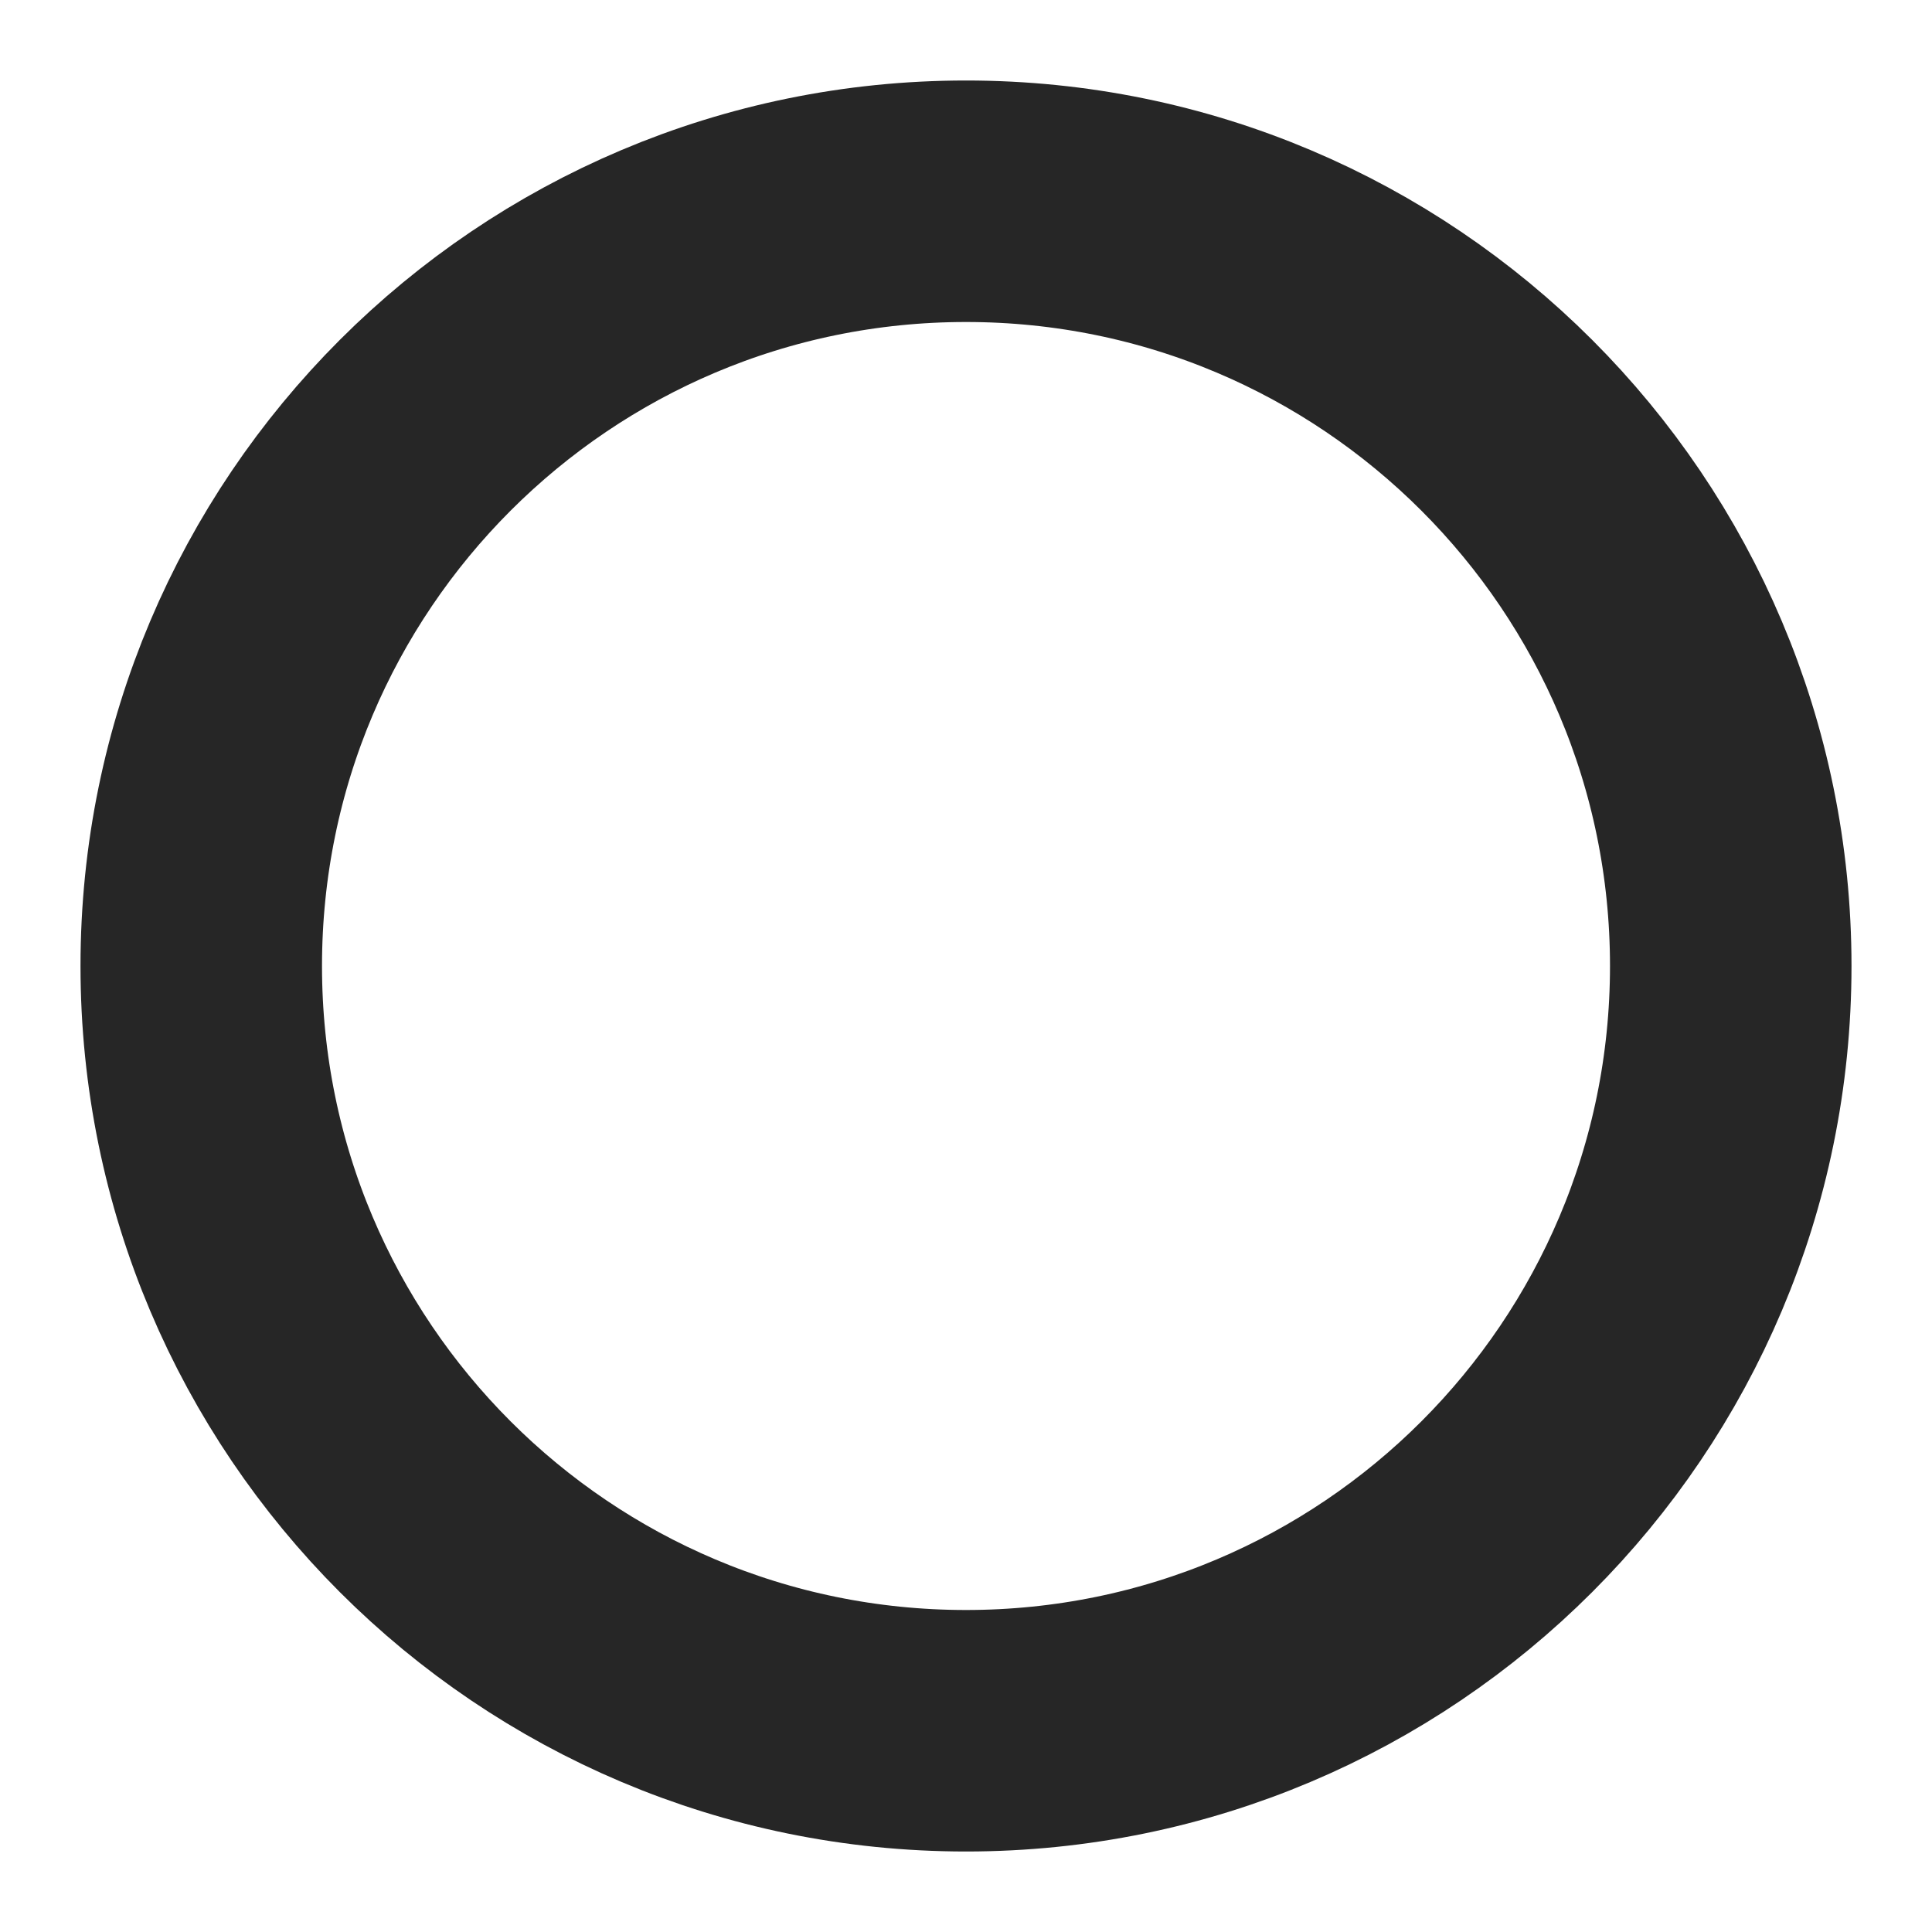
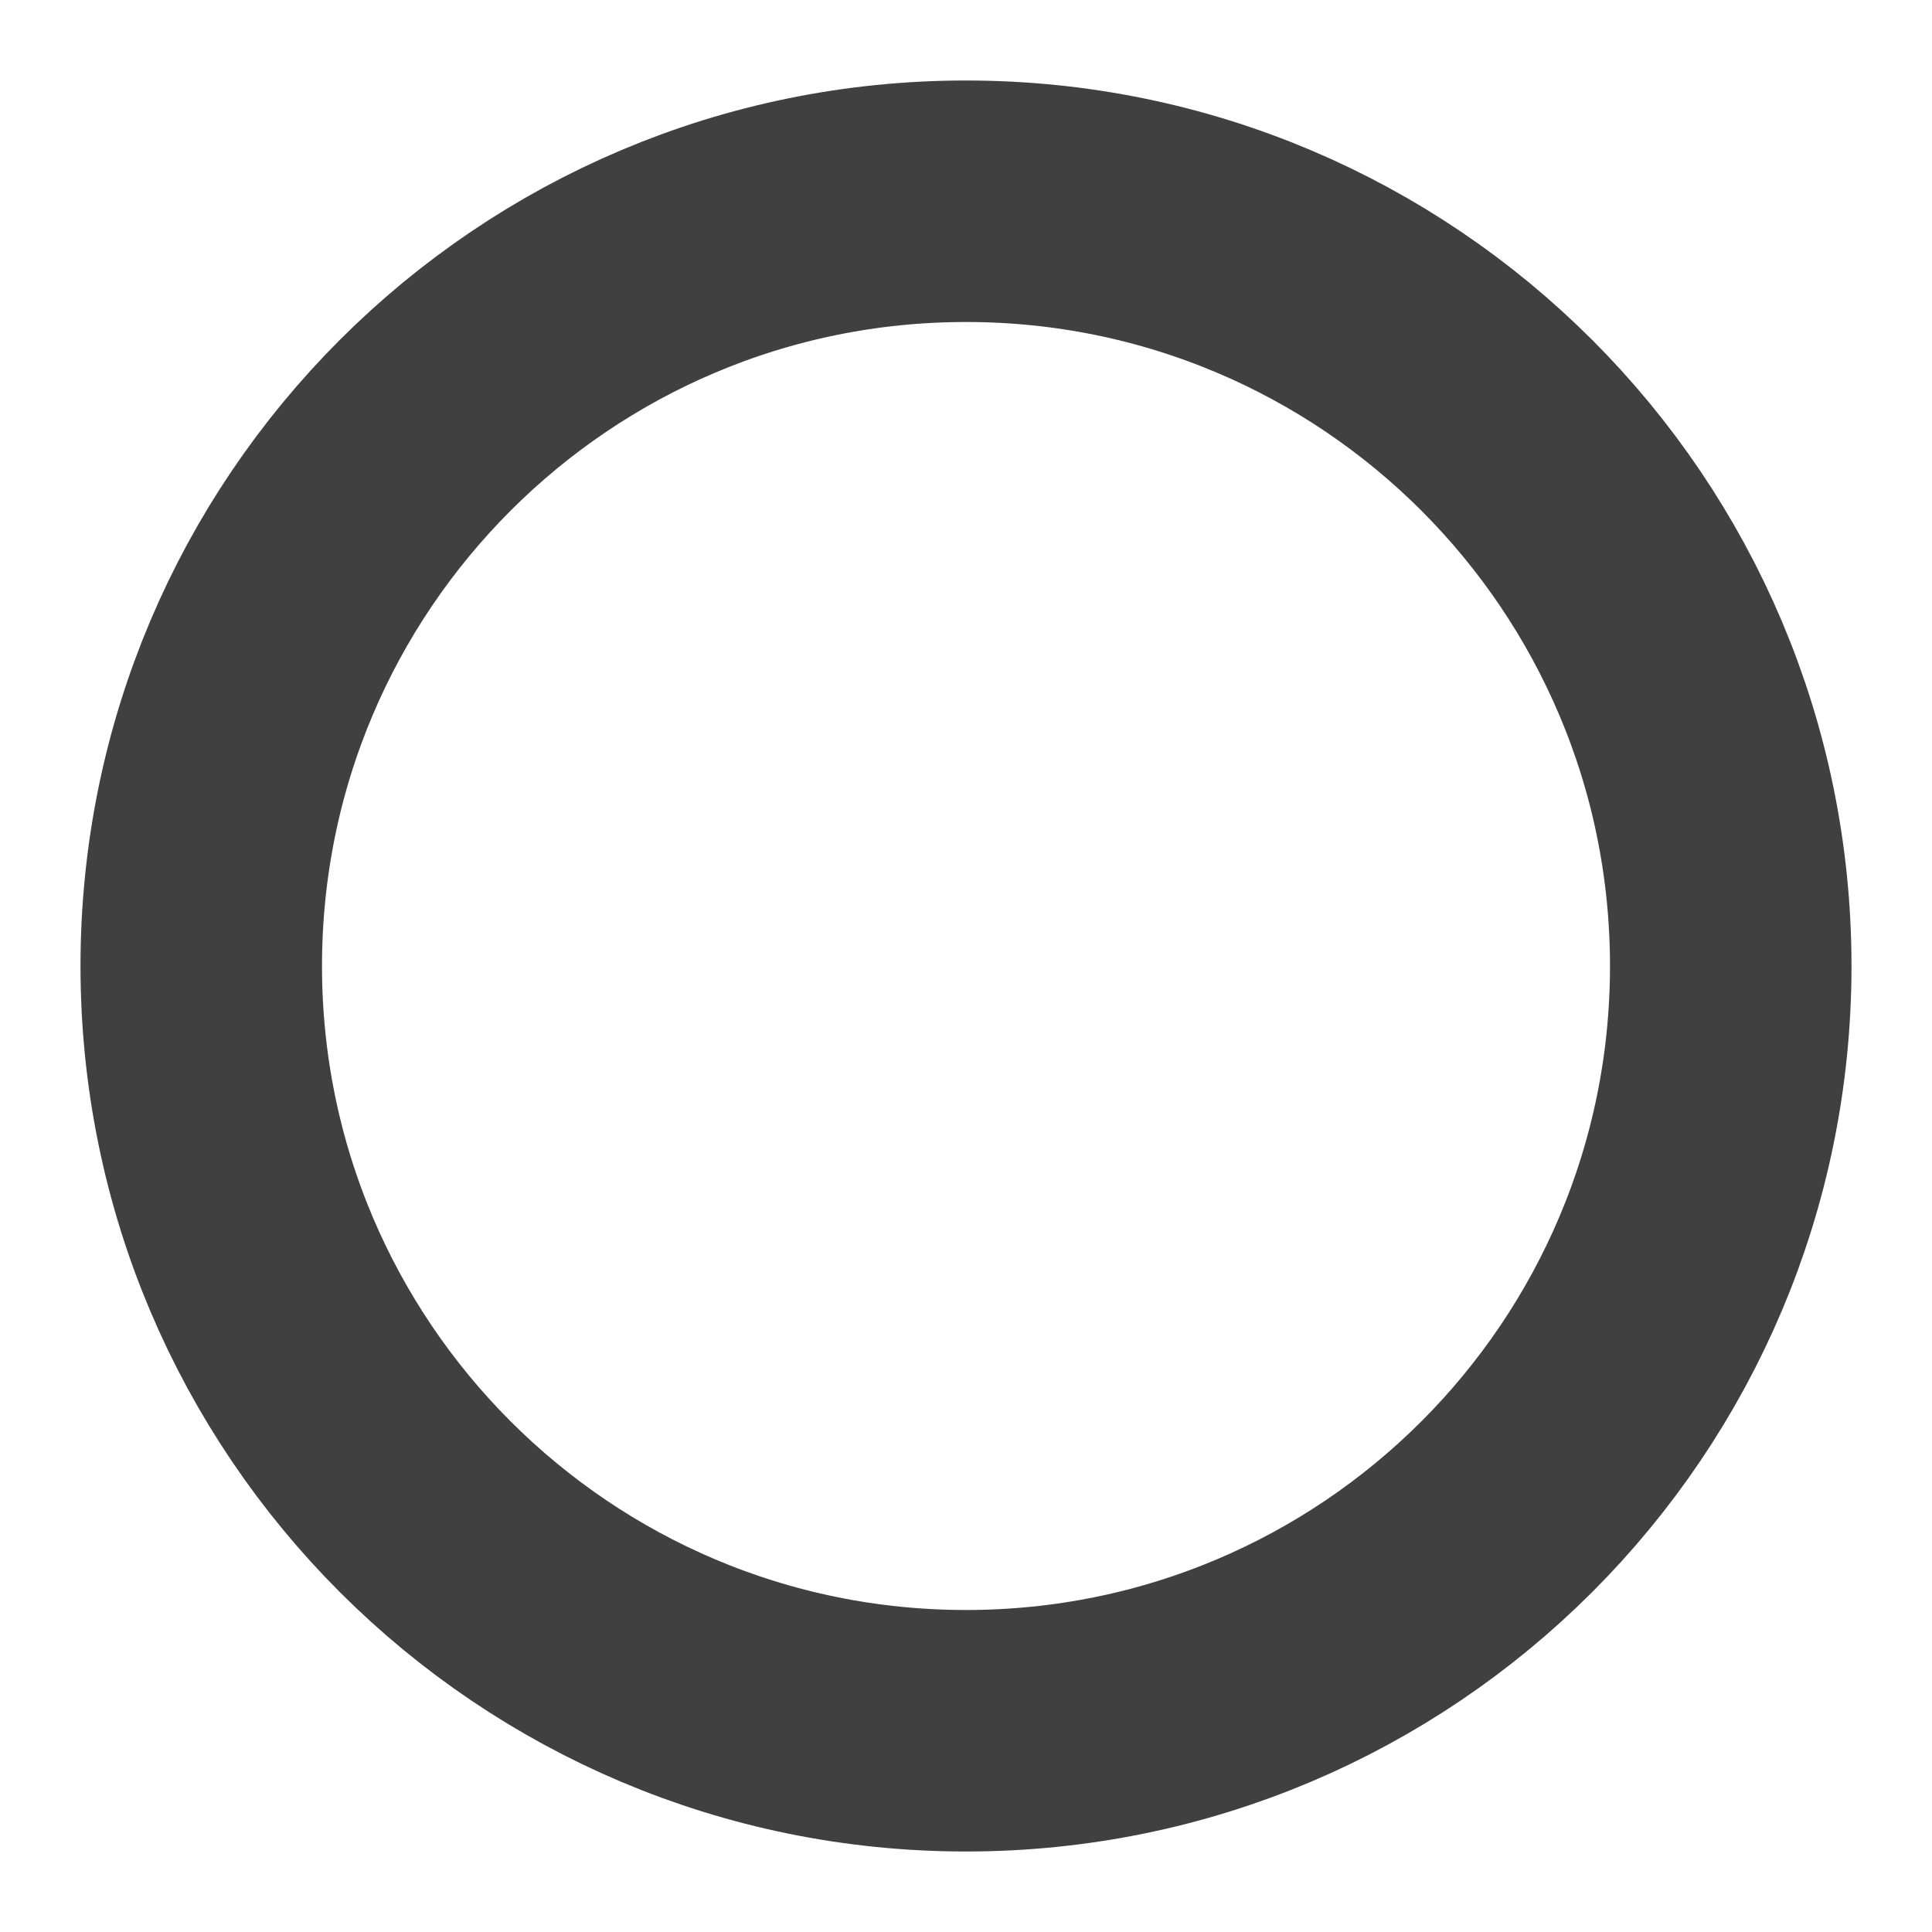
- <svg xmlns="http://www.w3.org/2000/svg" width="24" height="24" stroke="#262626" viewBox="0 0 24 24">
+ <svg xmlns="http://www.w3.org/2000/svg" width="24" height="24" stroke="#404040" viewBox="0 0 24 24">
  <style>.spinner_V8m1{transform-origin:center;animation:spinner_zKoa 2s linear infinite}.spinner_V8m1 circle{stroke-linecap:round;animation:spinner_YpZS 1.5s ease-in-out infinite}@keyframes spinner_zKoa{100%{transform:rotate(360deg)}}@keyframes spinner_YpZS{0%{stroke-dasharray:0 150;stroke-dashoffset:0}47.5%{stroke-dasharray:42 150;stroke-dashoffset:-16}95%,100%{stroke-dasharray:42 150;stroke-dashoffset:-59}}</style>
  <g class="spinner_V8m1">
    <circle cx="12" cy="12" r="9.5" fill="none" stroke-width="3" />
  </g>
</svg>
